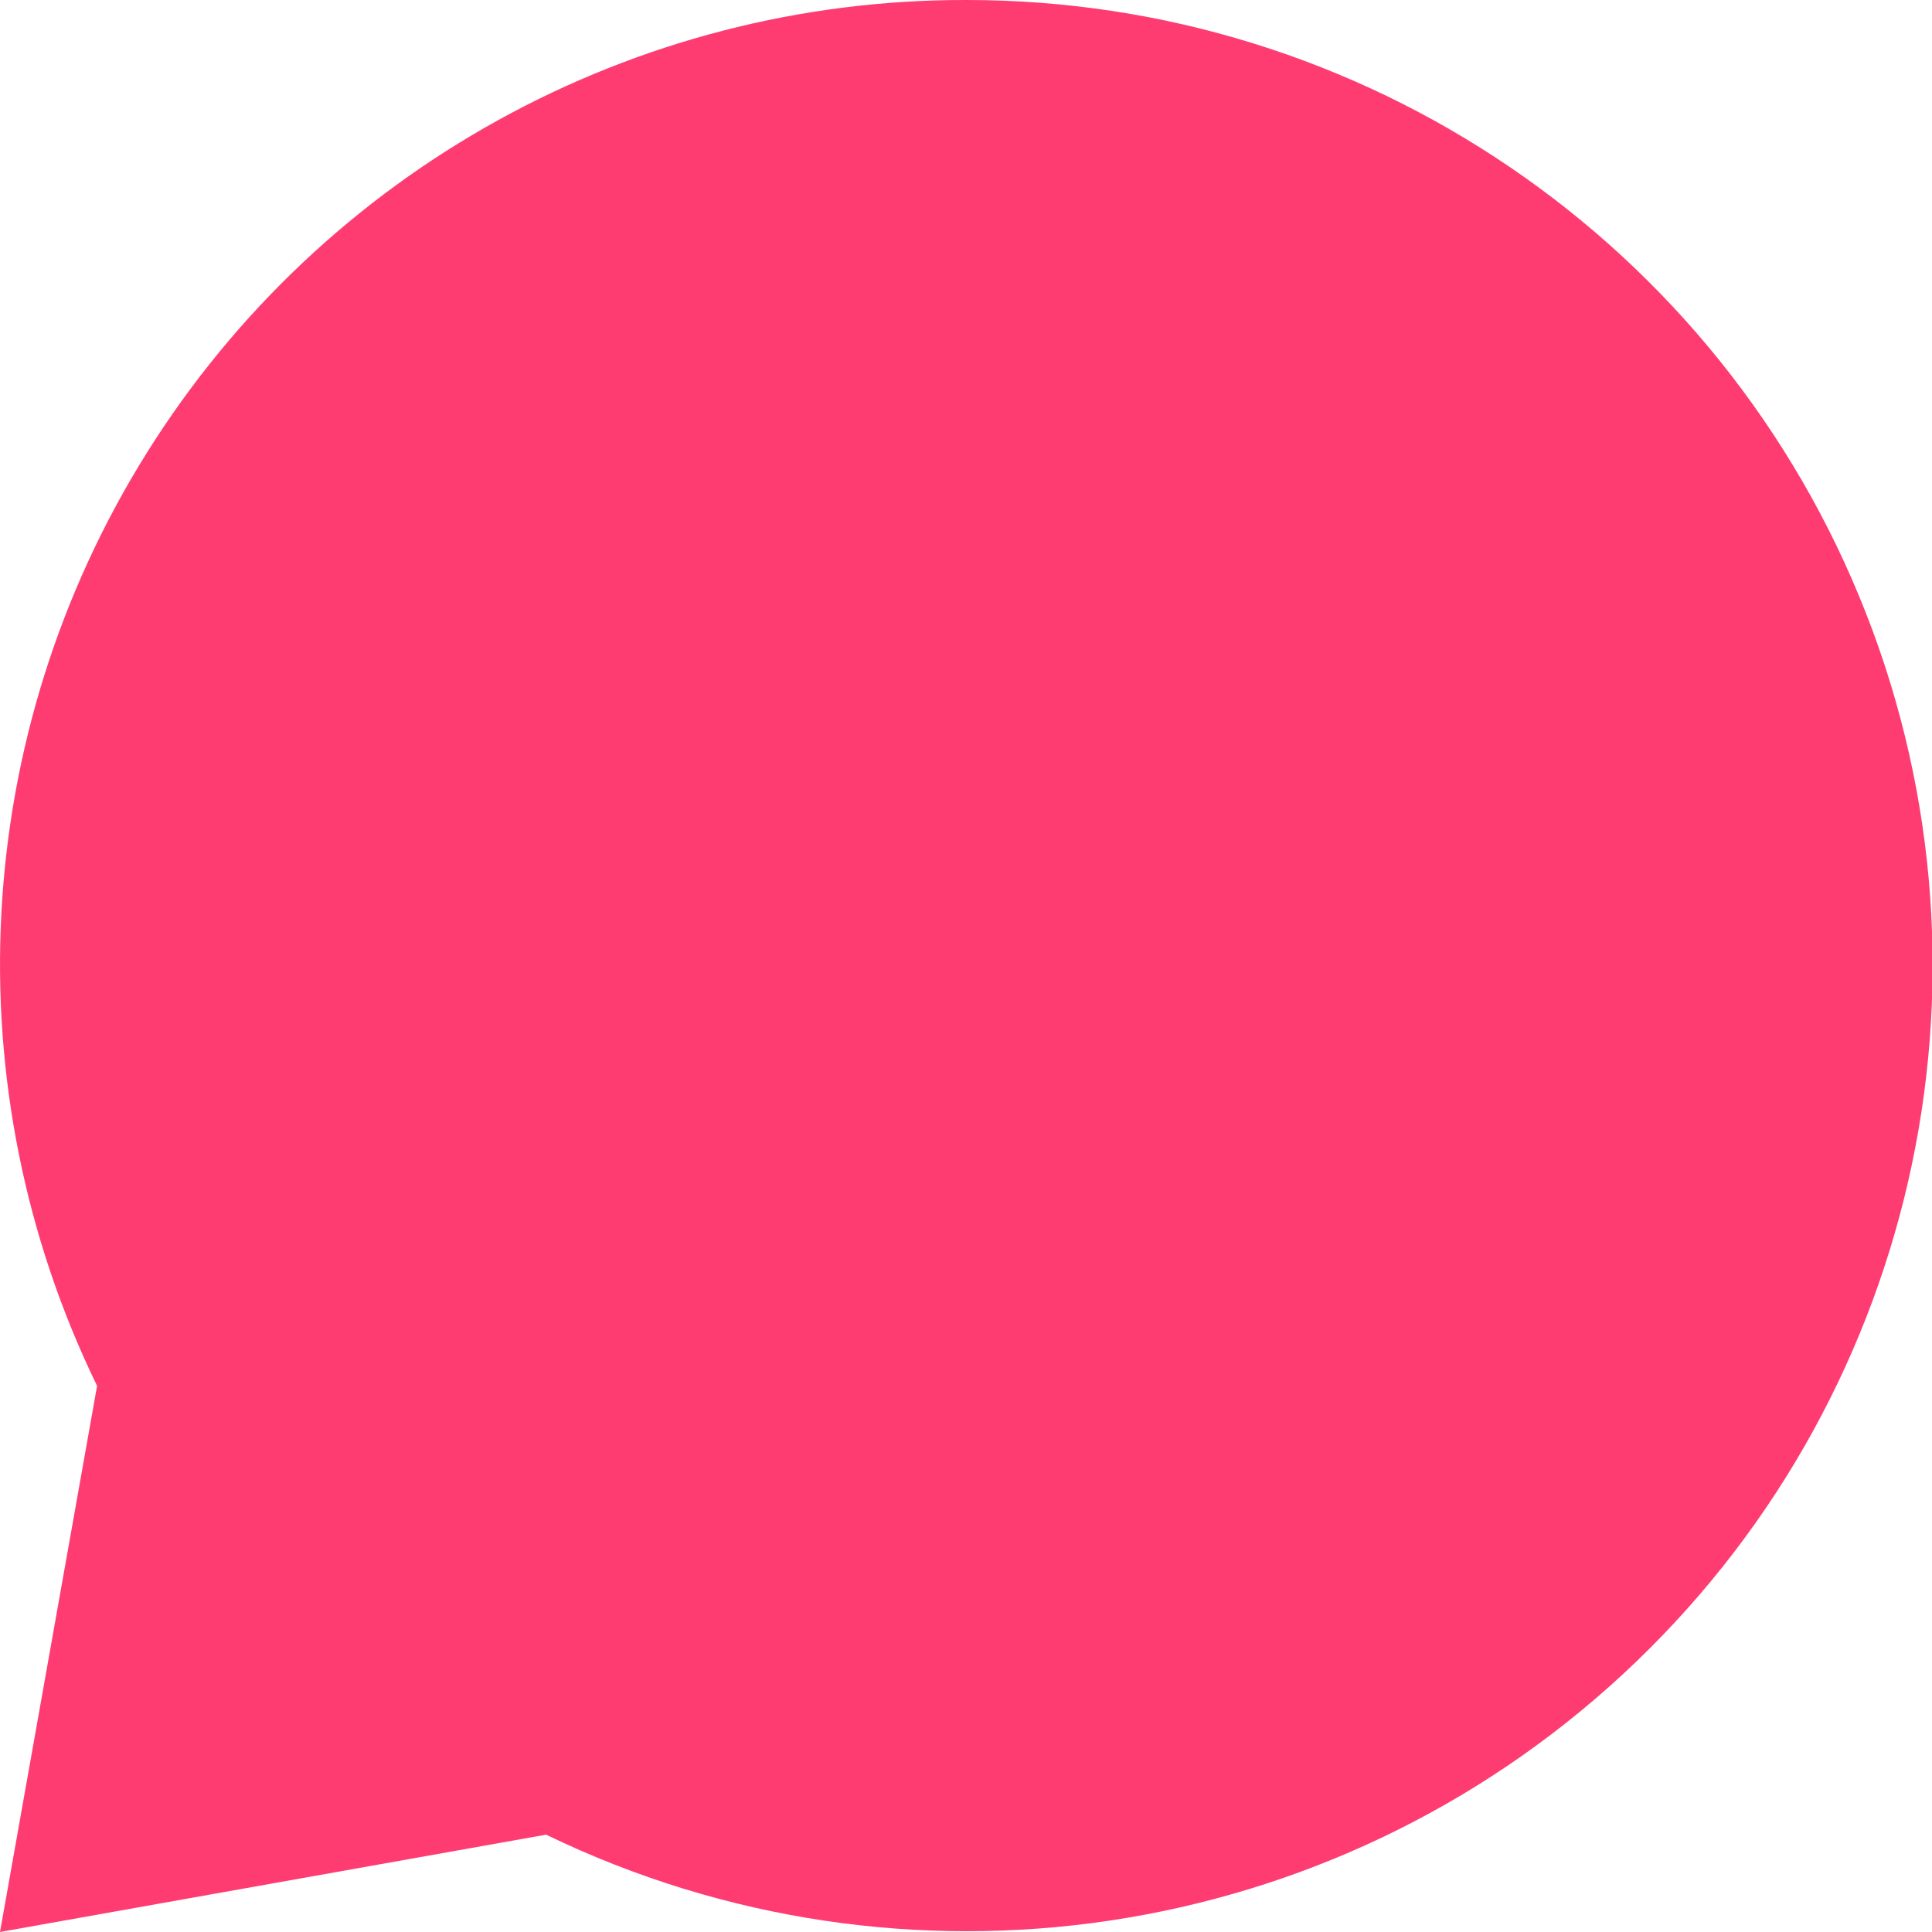
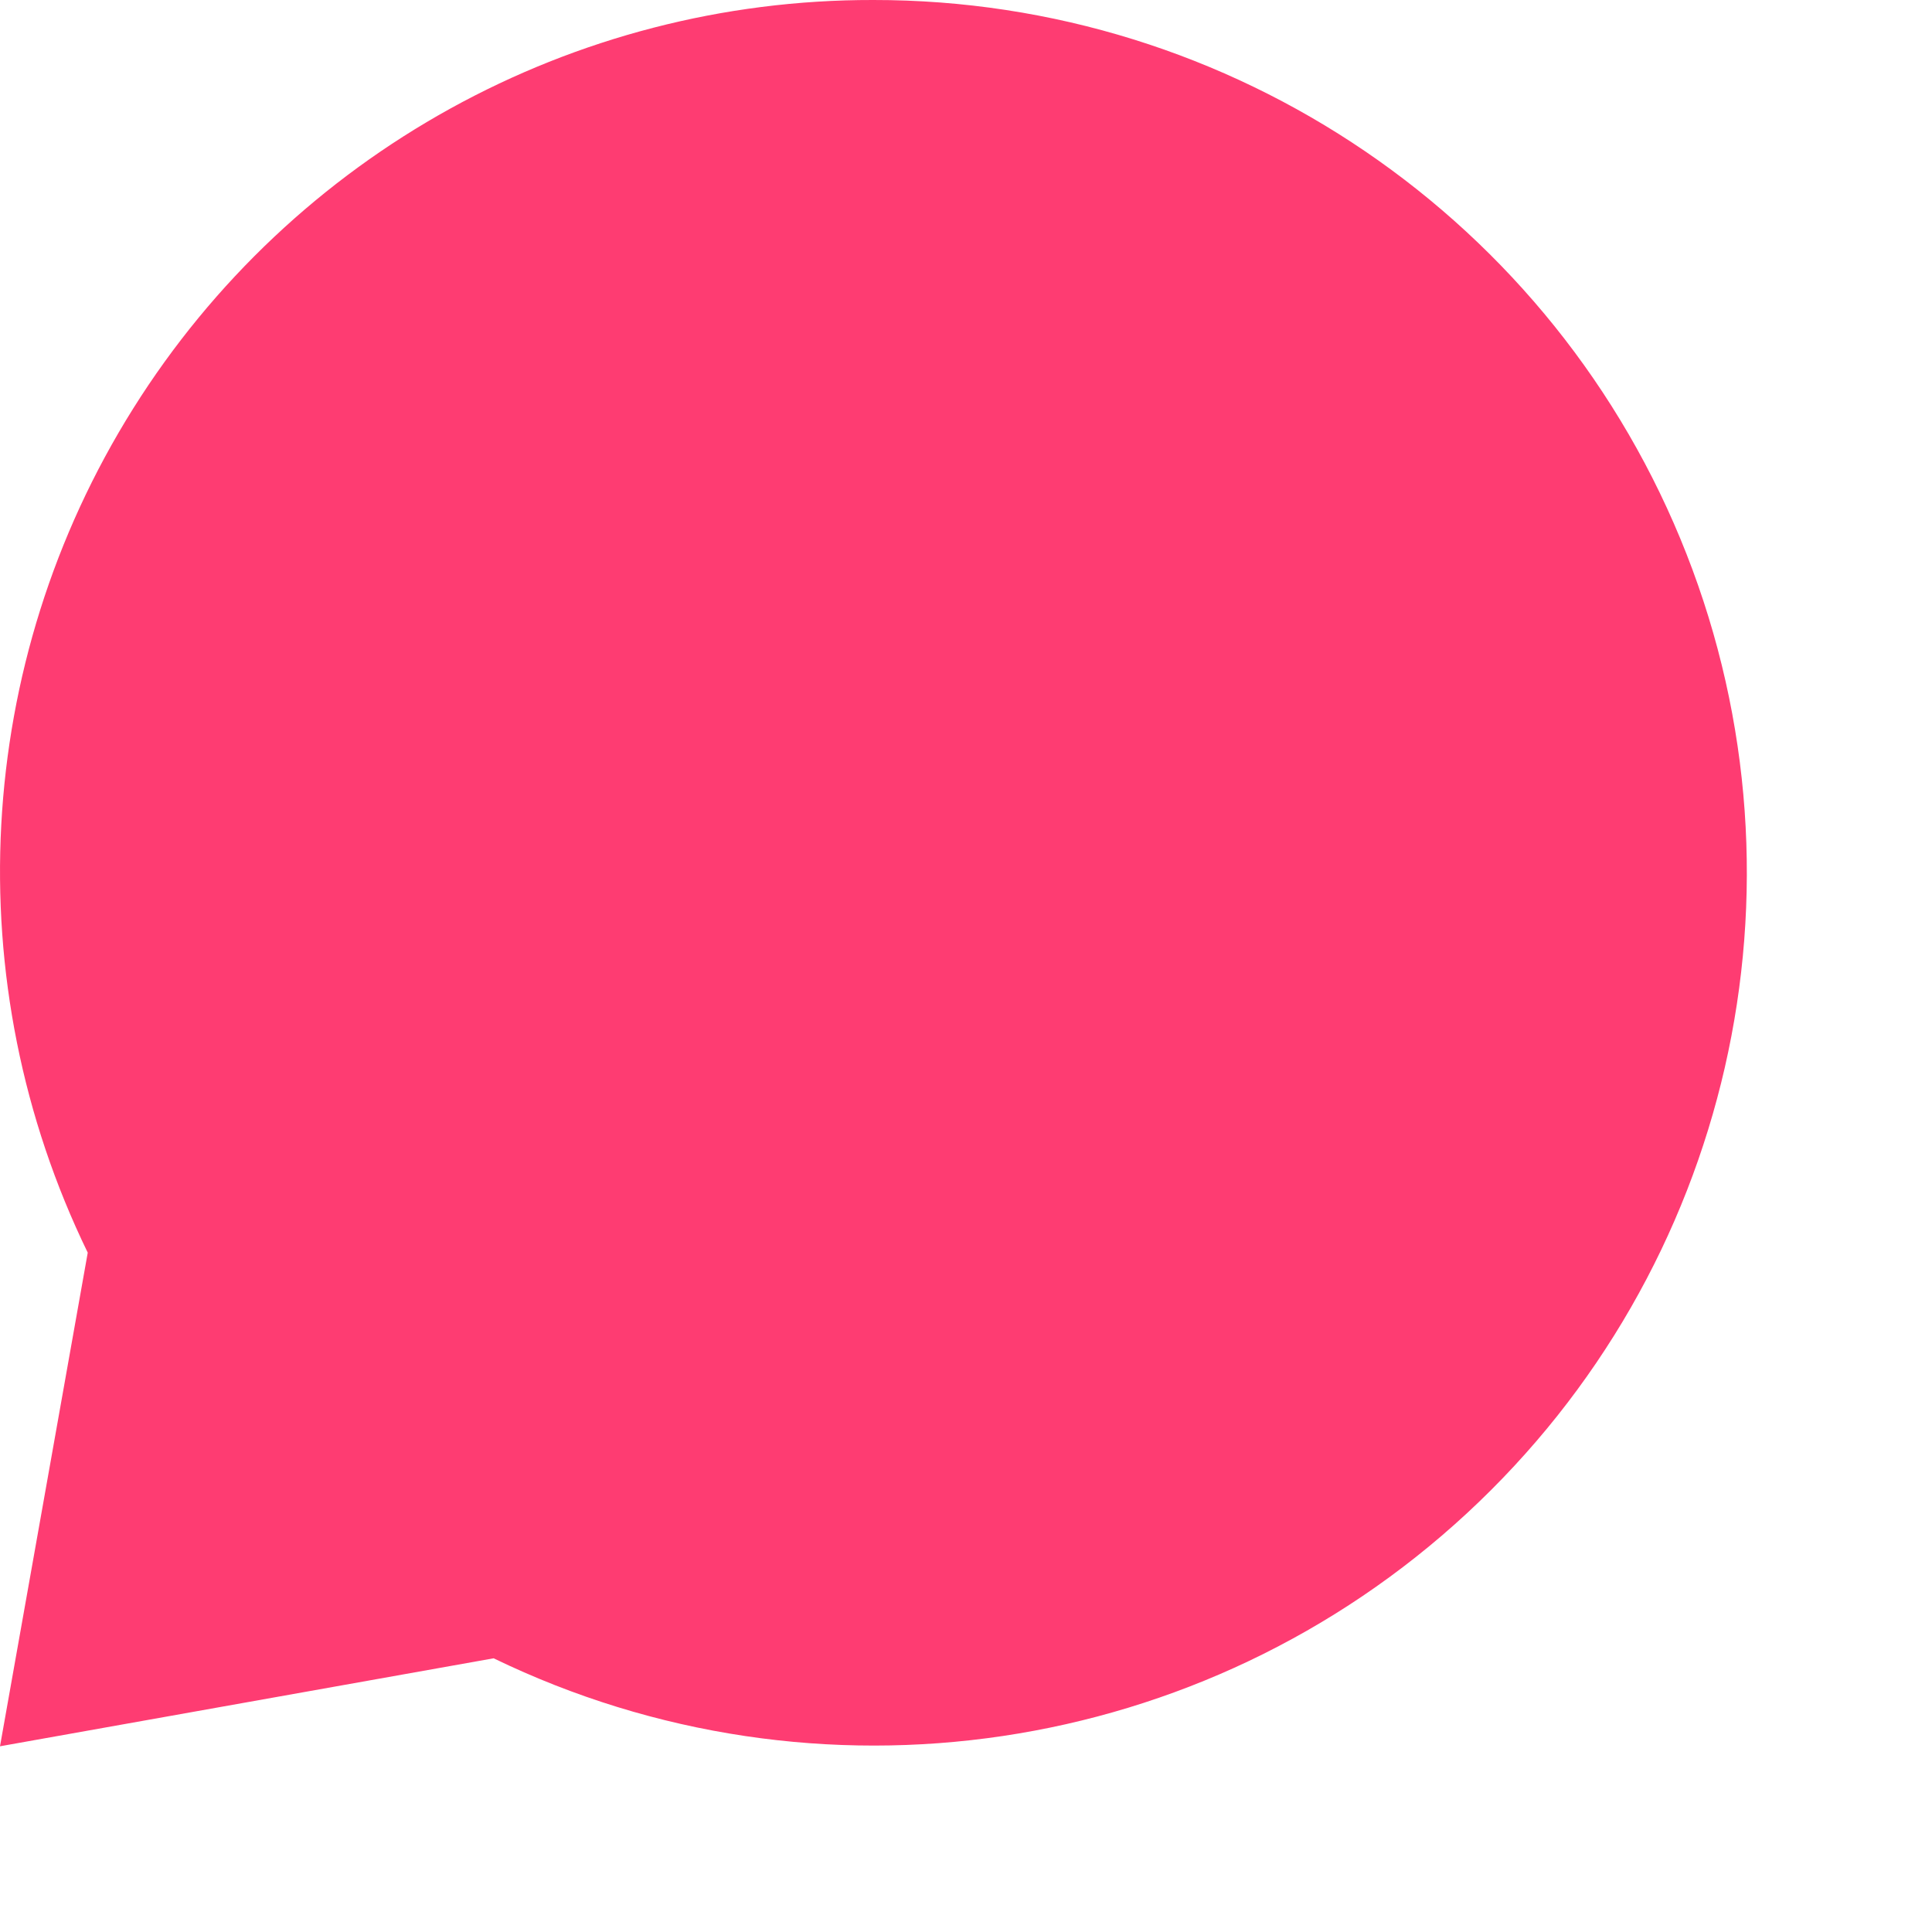
- <svg xmlns="http://www.w3.org/2000/svg" width="21.693" height="21.693" viewBox="0 0 21.693 21.693">
+ <svg xmlns="http://www.w3.org/2000/svg" width="24px" height="24x" viewBox="0 0 24 24">
  <path id="Chat" d="M10.847,0A10.827,10.827,0,0,0,1.09,15.561L0,21.693,6.132,20.6A10.842,10.842,0,1,0,10.847,0Z" fill="#fe3c72" />
</svg>
